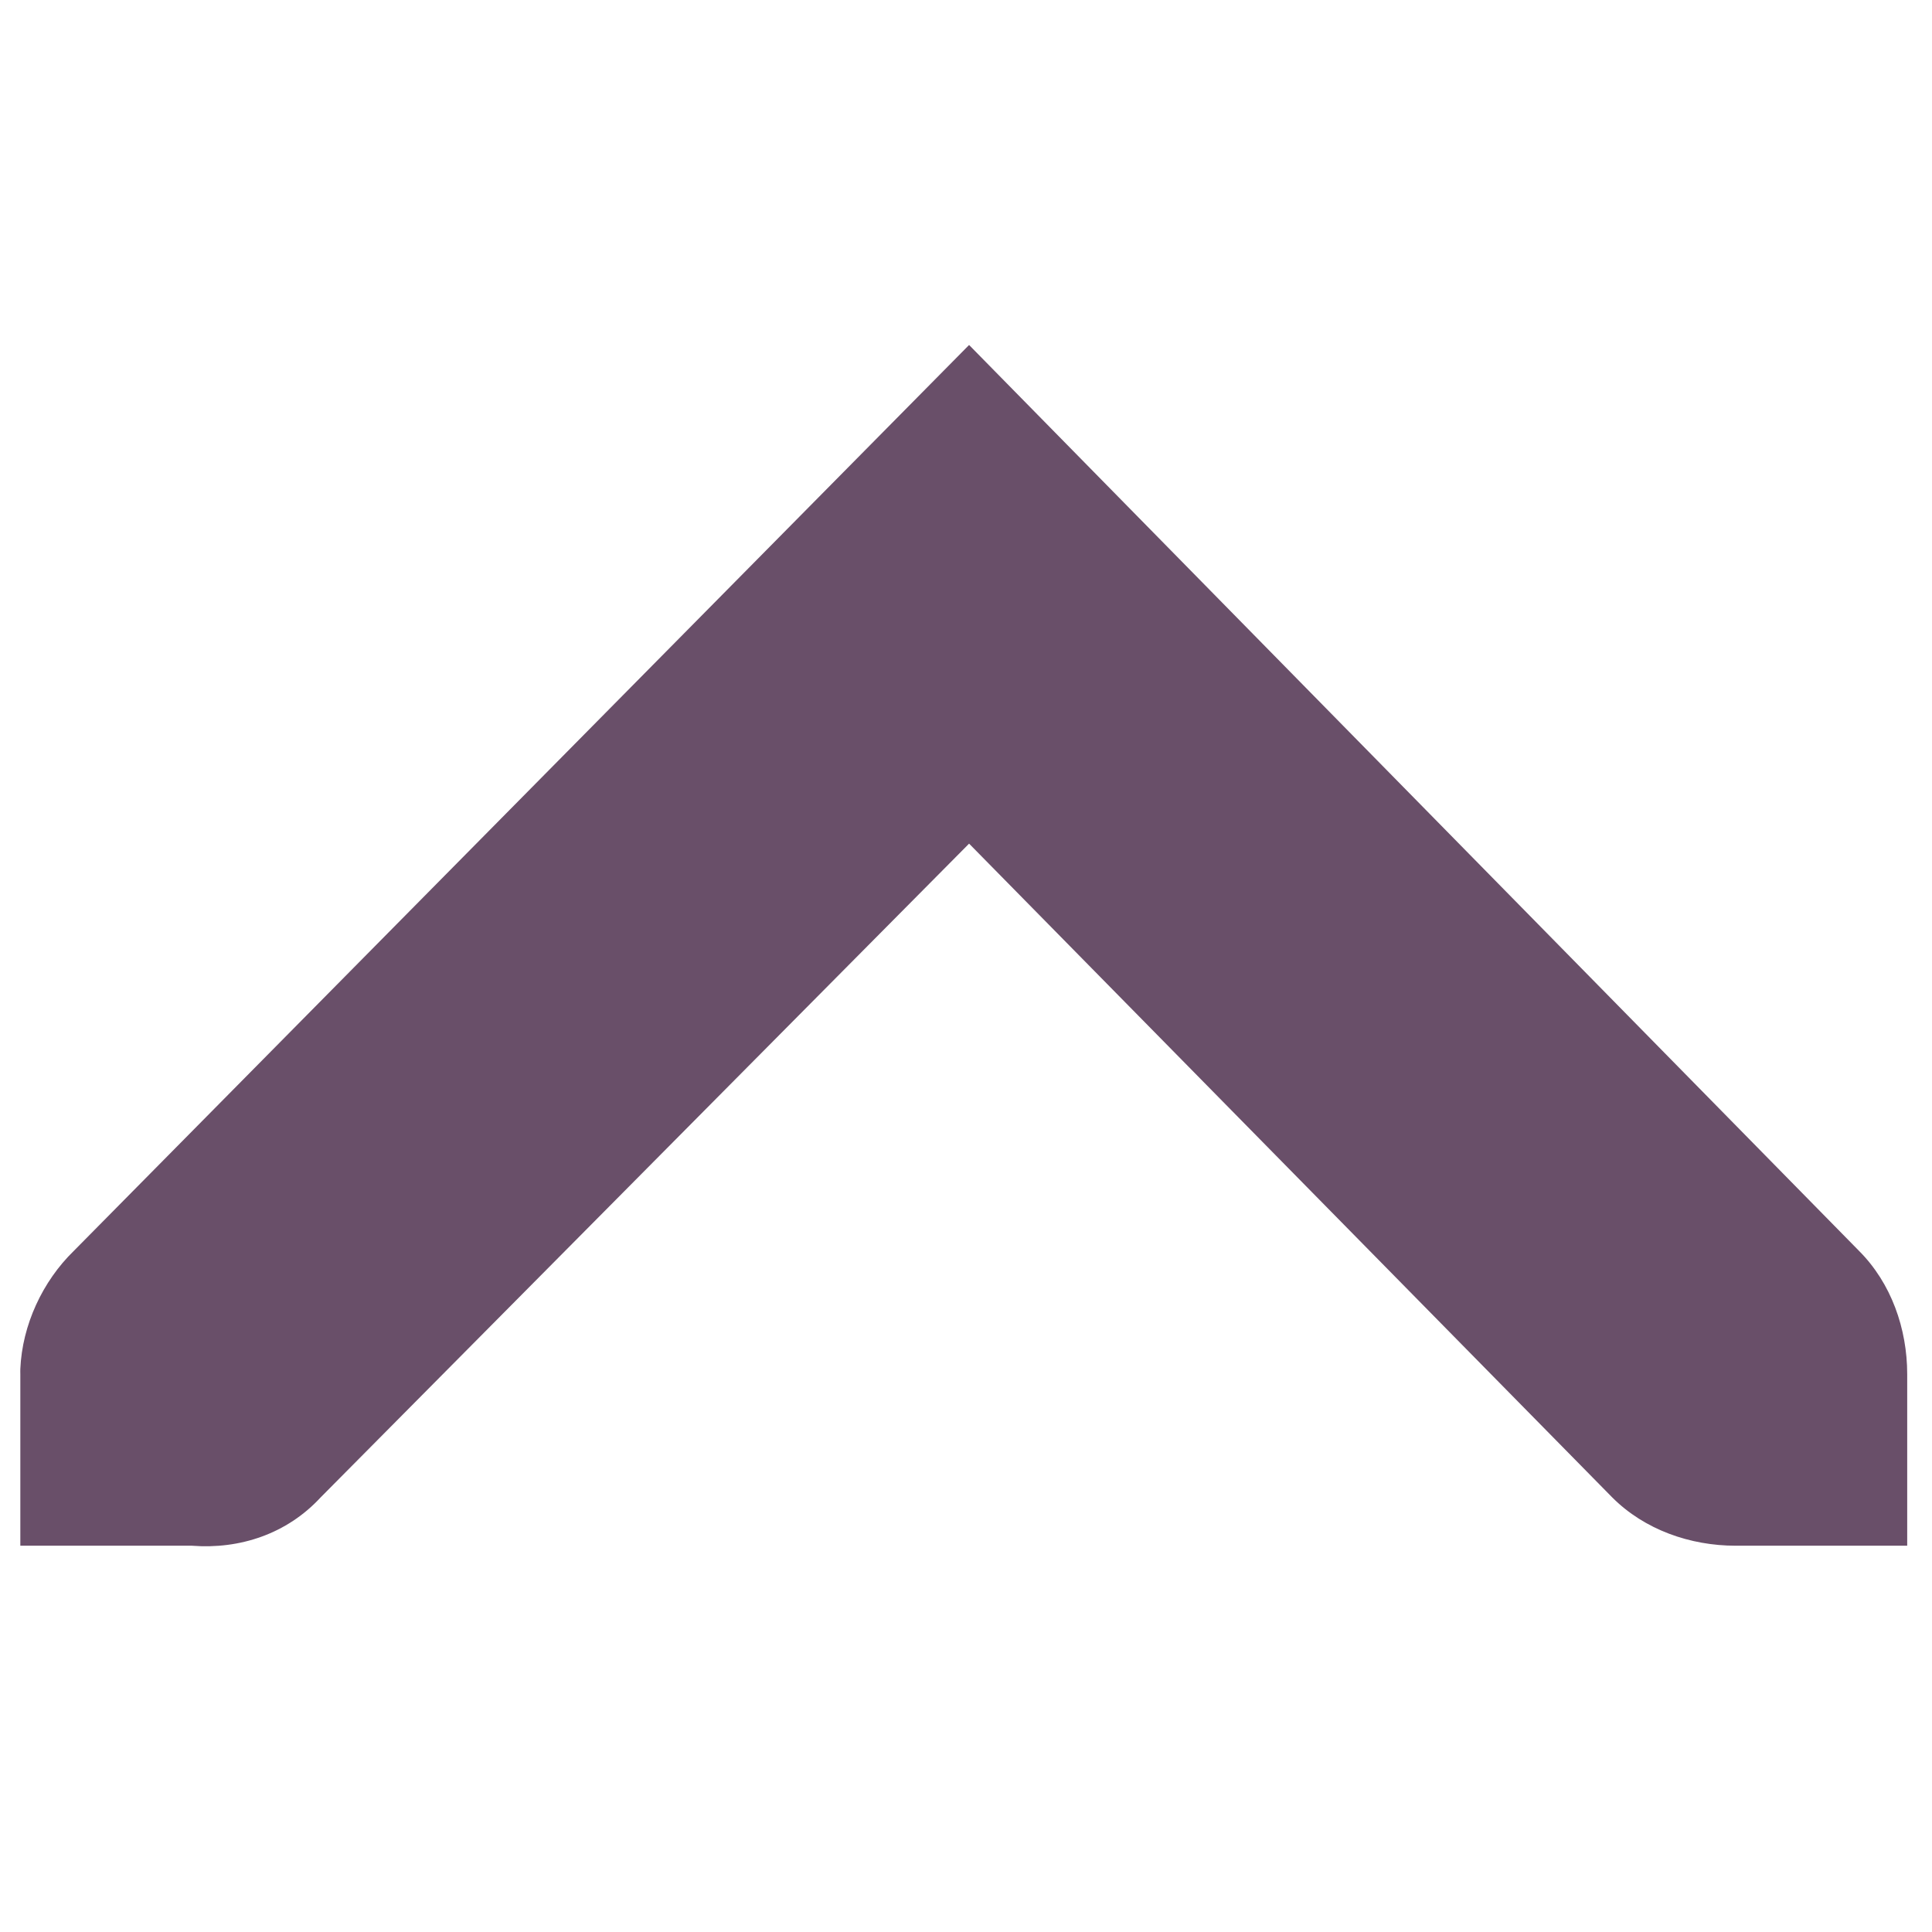
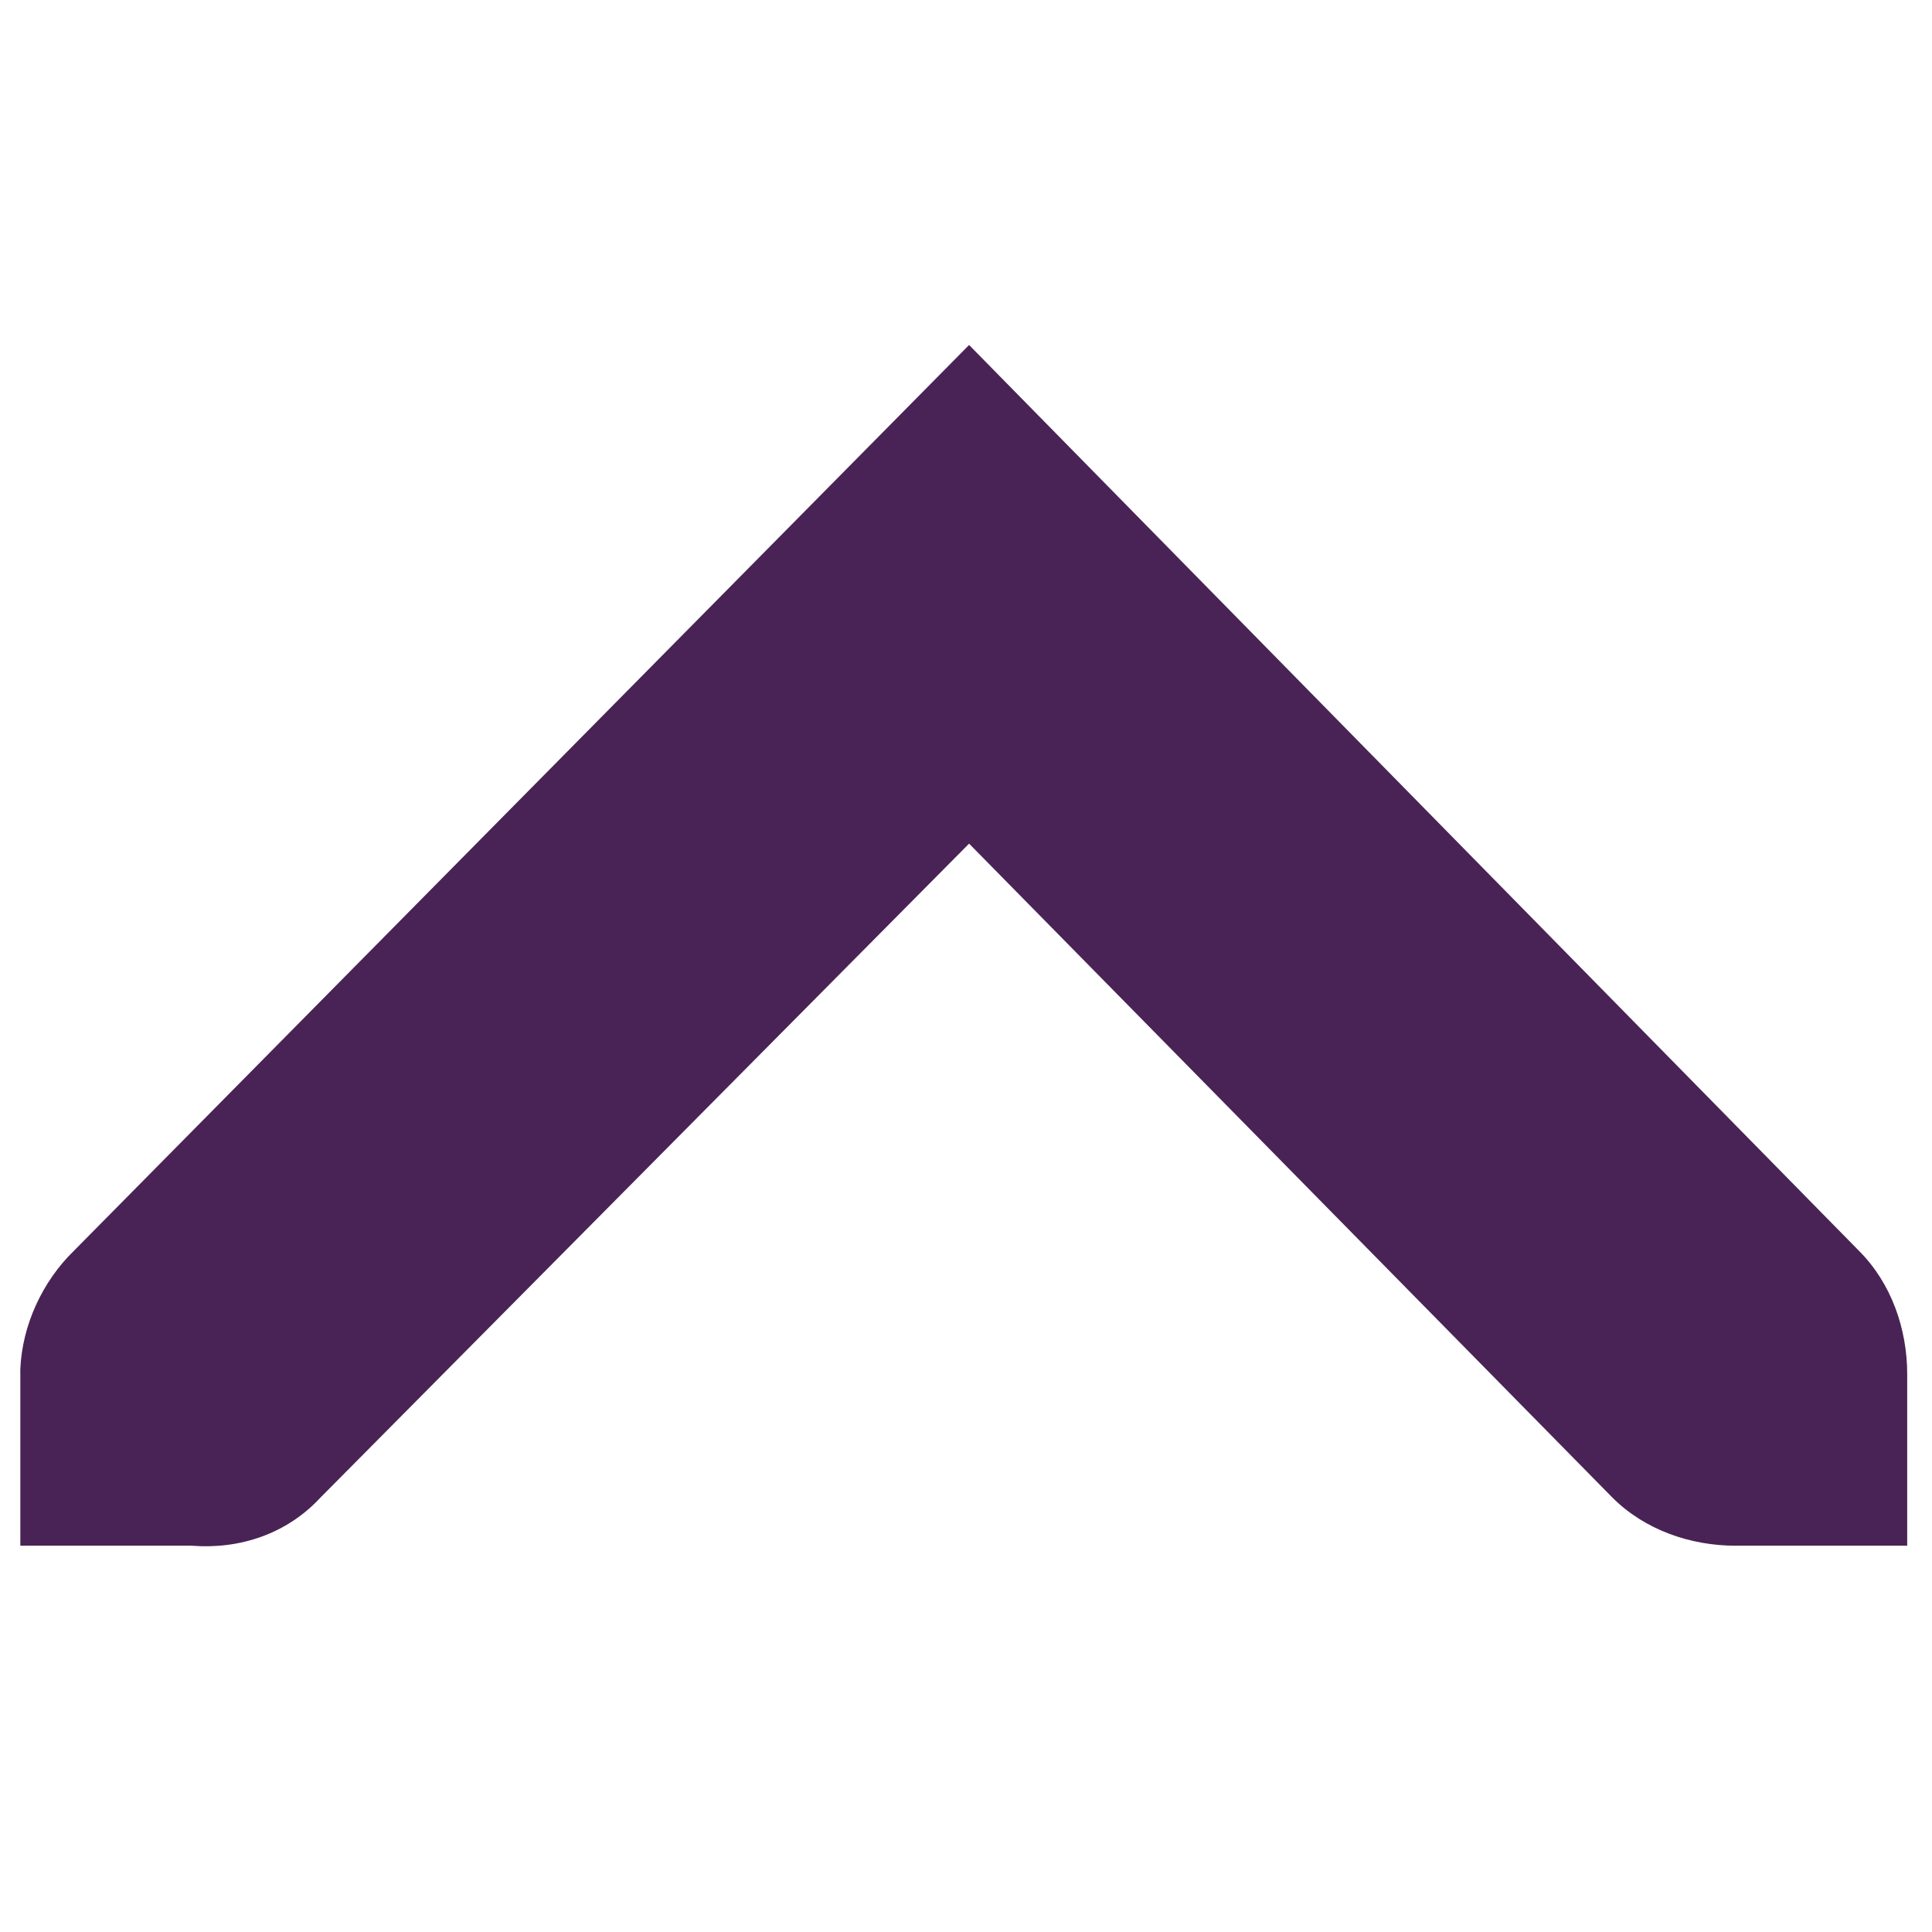
<svg xmlns="http://www.w3.org/2000/svg" xmlns:xlink="http://www.w3.org/1999/xlink" width="256" height="256" id="svg2" version="1.1">
  <defs id="defs4">
    <linearGradient spreadMethod="reflect" gradientUnits="userSpaceOnUse" y2="8" x2="14" y1="8" x1="2" id="linearGradient5931" xlink:href="#id9" />
    <linearGradient spreadMethod="reflect" gradientUnits="userSpaceOnUse" y2="7.418" x2="15.02" y1="7.418" x1="0.947" id="linearGradient5895" xlink:href="#id9" />
    <linearGradient spreadMethod="reflect" gradientUnits="userSpaceOnUse" y2="8.5" x2="16" y1="8.5" x1="0" id="linearGradient5815" xlink:href="#id9" />
    <linearGradient spreadMethod="reflect" gradientUnits="userSpaceOnUse" y2="8.011" x2="14" y1="8.011" x1="1.594" id="linearGradient5693" xlink:href="#id9" />
    <linearGradient spreadMethod="reflect" gradientUnits="userSpaceOnUse" y2="8" x2="14" y1="8" x1="0.969" id="linearGradient5604" xlink:href="#id9" />
    <linearGradient spreadMethod="reflect" gradientUnits="userSpaceOnUse" y2="8.032" x2="15.021" y1="8.032" x1="0.997" id="linearGradient5520" xlink:href="#id9" />
    <linearGradient spreadMethod="reflect" gradientUnits="userSpaceOnUse" y2="8.007" x2="15.992" y1="8.007" x1="0.008" id="linearGradient5464" xlink:href="#id9" />
    <linearGradient spreadMethod="reflect" gradientUnits="userSpaceOnUse" y2="546" x2="136" y1="546" x1="120" id="linearGradient5408" xlink:href="#id9" />
    <linearGradient xlink:href="#id9" id="linearGradient5253" gradientUnits="userSpaceOnUse" x1="0" y1="8" x2="16" y2="8" />
    <linearGradient id="linearGradient5233" gradientUnits="userSpaceOnUse" x1="77.762" y1="75.677" x2="229.189" y2="264.963">
      <stop offset="0" style="stop-color:#58A6D8" id="stop5235" />
      <stop id="stop5237" style="stop-color:#548bbb;stop-opacity:1;" offset="0.471" />
      <stop offset="0.941" style="stop-color:#50719E" id="stop5239" />
      <stop offset="1" style="stop-color:#386EAB" id="stop5241" />
    </linearGradient>
    <linearGradient y2="8" x2="16" y1="8" x1="0" gradientUnits="userSpaceOnUse" id="linearGradient4254" xlink:href="#id9" />
    <linearGradient id="linearGradient5222" gradientUnits="userSpaceOnUse" x1="77.762" y1="75.677" x2="229.189" y2="264.963">
      <stop offset="0" style="stop-color:#58A6D8" id="stop5224" />
      <stop id="stop5226" style="stop-color:#548bbb;stop-opacity:1;" offset="0.471" />
      <stop offset="0.941" style="stop-color:#50719E" id="stop5228" />
      <stop offset="1" style="stop-color:#386EAB" id="stop5230" />
    </linearGradient>
    <linearGradient y2="8" x2="16" y1="8" x1="0" gradientUnits="userSpaceOnUse" id="linearGradient4252" xlink:href="#id9" />
    <linearGradient id="linearGradient5211" gradientUnits="userSpaceOnUse" x1="77.762" y1="75.677" x2="229.189" y2="264.963">
      <stop offset="0" style="stop-color:#58A6D8" id="stop5213" />
      <stop id="stop5215" style="stop-color:#548bbb;stop-opacity:1;" offset="0.471" />
      <stop offset="0.941" style="stop-color:#50719E" id="stop5217" />
      <stop offset="1" style="stop-color:#386EAB" id="stop5219" />
    </linearGradient>
    <linearGradient y2="8" x2="16" y1="8" x1="0" gradientUnits="userSpaceOnUse" id="linearGradient4250" xlink:href="#id9" />
    <linearGradient id="linearGradient5200" gradientUnits="userSpaceOnUse" x1="77.762" y1="75.677" x2="229.189" y2="264.963">
      <stop offset="0" style="stop-color:#58A6D8" id="stop5202" />
      <stop id="stop5204" style="stop-color:#548bbb;stop-opacity:1;" offset="0.471" />
      <stop offset="0.941" style="stop-color:#50719E" id="stop5206" />
      <stop offset="1" style="stop-color:#386EAB" id="stop5208" />
    </linearGradient>
    <linearGradient id="linearGradient5189" gradientUnits="userSpaceOnUse" x1="77.762" y1="75.677" x2="229.189" y2="264.963">
      <stop offset="0" style="stop-color:#58A6D8" id="stop5191" />
      <stop id="stop5193" style="stop-color:#548bbb;stop-opacity:1;" offset="0.471" />
      <stop offset="0.941" style="stop-color:#50719E" id="stop5195" />
      <stop offset="1" style="stop-color:#386EAB" id="stop5197" />
    </linearGradient>
    <linearGradient y2="546" x2="136" y1="546" x1="120" gradientUnits="userSpaceOnUse" id="linearGradient4268" xlink:href="#id9" />
    <linearGradient id="linearGradient5178" gradientUnits="userSpaceOnUse" x1="77.762" y1="75.677" x2="229.189" y2="264.963">
      <stop offset="0" style="stop-color:#58A6D8" id="stop5180" />
      <stop id="stop5182" style="stop-color:#548bbb;stop-opacity:1;" offset="0.471" />
      <stop offset="0.941" style="stop-color:#50719E" id="stop5184" />
      <stop offset="1" style="stop-color:#386EAB" id="stop5186" />
    </linearGradient>
    <linearGradient gradientUnits="userSpaceOnUse" y2="546" x2="136" y1="546" x1="120" id="linearGradient4264" xlink:href="#id9" />
    <linearGradient id="linearGradient5167" gradientUnits="userSpaceOnUse" x1="77.762" y1="75.677" x2="229.189" y2="264.963">
      <stop offset="0" style="stop-color:#58A6D8" id="stop5169" />
      <stop id="stop5171" style="stop-color:#548bbb;stop-opacity:1;" offset="0.471" />
      <stop offset="0.941" style="stop-color:#50719E" id="stop5173" />
      <stop offset="1" style="stop-color:#386EAB" id="stop5175" />
    </linearGradient>
    <linearGradient y2="8" x2="16" y1="8" x1="0" gradientUnits="userSpaceOnUse" id="linearGradient4242" xlink:href="#id9" />
    <linearGradient id="linearGradient5156" gradientUnits="userSpaceOnUse" x1="77.762" y1="75.677" x2="229.189" y2="264.963">
      <stop offset="0" style="stop-color:#58A6D8" id="stop5158" />
      <stop id="stop5160" style="stop-color:#548bbb;stop-opacity:1;" offset="0.471" />
      <stop offset="0.941" style="stop-color:#50719E" id="stop5162" />
      <stop offset="1" style="stop-color:#386EAB" id="stop5164" />
    </linearGradient>
    <linearGradient y2="8" x2="16" y1="8" x1="0" gradientUnits="userSpaceOnUse" id="linearGradient4240" xlink:href="#id9" />
    <linearGradient id="linearGradient5145" gradientUnits="userSpaceOnUse" x1="77.762" y1="75.677" x2="229.189" y2="264.963">
      <stop offset="0" style="stop-color:#58A6D8" id="stop5147" />
      <stop id="stop5149" style="stop-color:#548bbb;stop-opacity:1;" offset="0.471" />
      <stop offset="0.941" style="stop-color:#50719E" id="stop5151" />
      <stop offset="1" style="stop-color:#386EAB" id="stop5153" />
    </linearGradient>
    <linearGradient y2="8" x2="16" y1="8" x1="0" gradientUnits="userSpaceOnUse" id="linearGradient4238" xlink:href="#id9" />
    <linearGradient id="id9" gradientUnits="userSpaceOnUse" x1="77.762" y1="75.677" x2="229.189" y2="264.963">
      <stop offset="0" style="stop-color:#58A6D8" id="stop3151" />
      <stop id="stop4258" style="stop-color:#548bbb;stop-opacity:1;" offset="0.471" />
      <stop offset="0.941" style="stop-color:#50719E" id="stop3153" />
      <stop offset="1" style="stop-color:#386EAB" id="stop3155" />
    </linearGradient>
    <linearGradient gradientUnits="userSpaceOnUse" y2="8" x2="16" y1="8" x1="0" id="linearGradient4236" xlink:href="#id9" />
    <linearGradient xlink:href="#id9" id="linearGradient3969" x1="-0" y1="8.015" x2="16.054" y2="8.015" gradientUnits="userSpaceOnUse" spreadMethod="reflect" />
    <linearGradient xlink:href="#id9" id="linearGradient4005" x1="5.028" y1="7.5" x2="12.031" y2="7.5" gradientUnits="userSpaceOnUse" spreadMethod="reflect" />
    <linearGradient xlink:href="#id9" id="linearGradient4041" x1="2" y1="7.998" x2="13" y2="7.998" gradientUnits="userSpaceOnUse" spreadMethod="reflect" />
  </defs>
  <g id="layer1" transform="translate(0,-796.3622)">
-     <g id="g4184" transform="matrix(22.72913,0,0,22.72913,-42.76434,751.2256)" style="fill:#694f69;fill-opacity:1">
-       <g style="display:inline;fill:#694f69;fill-opacity:1" id="layer9" transform="translate(-200,-626)" />
-       <g id="layer10" transform="translate(-200,-626)" style="fill:#694f69;fill-opacity:1" />
-       <g id="layer11" transform="translate(-200,-626)" style="fill:#694f69;fill-opacity:1" />
-       <g id="layer12" transform="translate(-200,-626)" style="fill:#694f69;fill-opacity:1">
-         <path style="font-size:medium;font-style:normal;font-variant:normal;font-weight:normal;font-stretch:normal;text-indent:0;text-align:start;text-decoration:none;line-height:normal;letter-spacing:normal;word-spacing:normal;text-transform:none;direction:ltr;block-progression:tb;writing-mode:lr-tb;text-anchor:start;color:#bebebe;fill:#694f69;fill-opacity:1;fill-rule:nonzero;stroke:none;stroke-width:1.781;marker:none;visibility:visible;display:inline;overflow:visible;enable-background:new;font-family:Andale Mono;-inkscape-font-specification:Andale Mono" id="path10839-9-9-8-1" d="m 202,636.997 0,-1 c -1.2e-4,-0.01 -4.6e-4,-0.021 0,-0.031 0.011,-0.255 0.129,-0.51 0.312,-0.688 l 5.219,-5.281 5.188,5.281 c 0.188,0.188 0.281,0.454 0.281,0.719 l 0,1 -1,0 c -0.265,0 -0.531,-0.093 -0.719,-0.281 l -3.75,-3.812 -3.781,3.812 c -0.195,0.211 -0.469,0.303 -0.75,0.281 l -1,0 z" />
+     <g id="g4184" transform="matrix(22.72913,0,0,22.72913,-42.76434,751.2256)" style="fill:#492356;fill-opacity:1">
+       <g style="display:inline;fill:#492356;fill-opacity:1" id="layer9" transform="translate(-200,-626)" />
+       <g id="layer10" transform="translate(-200,-626)" style="fill:#492356;fill-opacity:1" />
+       <g id="layer11" transform="translate(-200,-626)" style="fill:#492356;fill-opacity:1" />
+       <g id="layer12" transform="translate(-200,-626)" style="fill:#492356;fill-opacity:1">
+         <path style="font-size:medium;font-style:normal;font-variant:normal;font-weight:normal;font-stretch:normal;text-indent:0;text-align:start;text-decoration:none;line-height:normal;letter-spacing:normal;word-spacing:normal;text-transform:none;direction:ltr;block-progression:tb;writing-mode:lr-tb;text-anchor:start;color:#bebebe;fill:#492356;fill-opacity:1;fill-rule:nonzero;stroke:none;stroke-width:1.781;marker:none;visibility:visible;display:inline;overflow:visible;enable-background:new;font-family:Andale Mono;-inkscape-font-specification:Andale Mono" id="path10839-9-9-8-1" d="m 202,636.997 0,-1 c -1.2e-4,-0.01 -4.6e-4,-0.021 0,-0.031 0.011,-0.255 0.129,-0.51 0.312,-0.688 l 5.219,-5.281 5.188,5.281 c 0.188,0.188 0.281,0.454 0.281,0.719 l 0,1 -1,0 c -0.265,0 -0.531,-0.093 -0.719,-0.281 l -3.75,-3.812 -3.781,3.812 c -0.195,0.211 -0.469,0.303 -0.75,0.281 l -1,0 z" />
      </g>
-       <g id="layer13" transform="translate(-200,-626)" style="fill:#694f69;fill-opacity:1" />
-       <g id="layer14" transform="translate(-200,-626)" style="fill:#694f69;fill-opacity:1" />
-       <g style="display:inline;fill:#694f69;fill-opacity:1" id="layer15" transform="translate(-200,-626)" />
-       <g style="display:inline;fill:#694f69;fill-opacity:1" id="g4953" transform="translate(-200,-626)" />
+       <g id="layer13" transform="translate(-200,-626)" style="fill:#492356;fill-opacity:1" />
+       <g id="layer14" transform="translate(-200,-626)" style="fill:#492356;fill-opacity:1" />
+       <g style="display:inline;fill:#492356;fill-opacity:1" id="layer15" transform="translate(-200,-626)" />
+       <g style="display:inline;fill:#492356;fill-opacity:1" id="g4953" transform="translate(-200,-626)" />
    </g>
  </g>
</svg>
